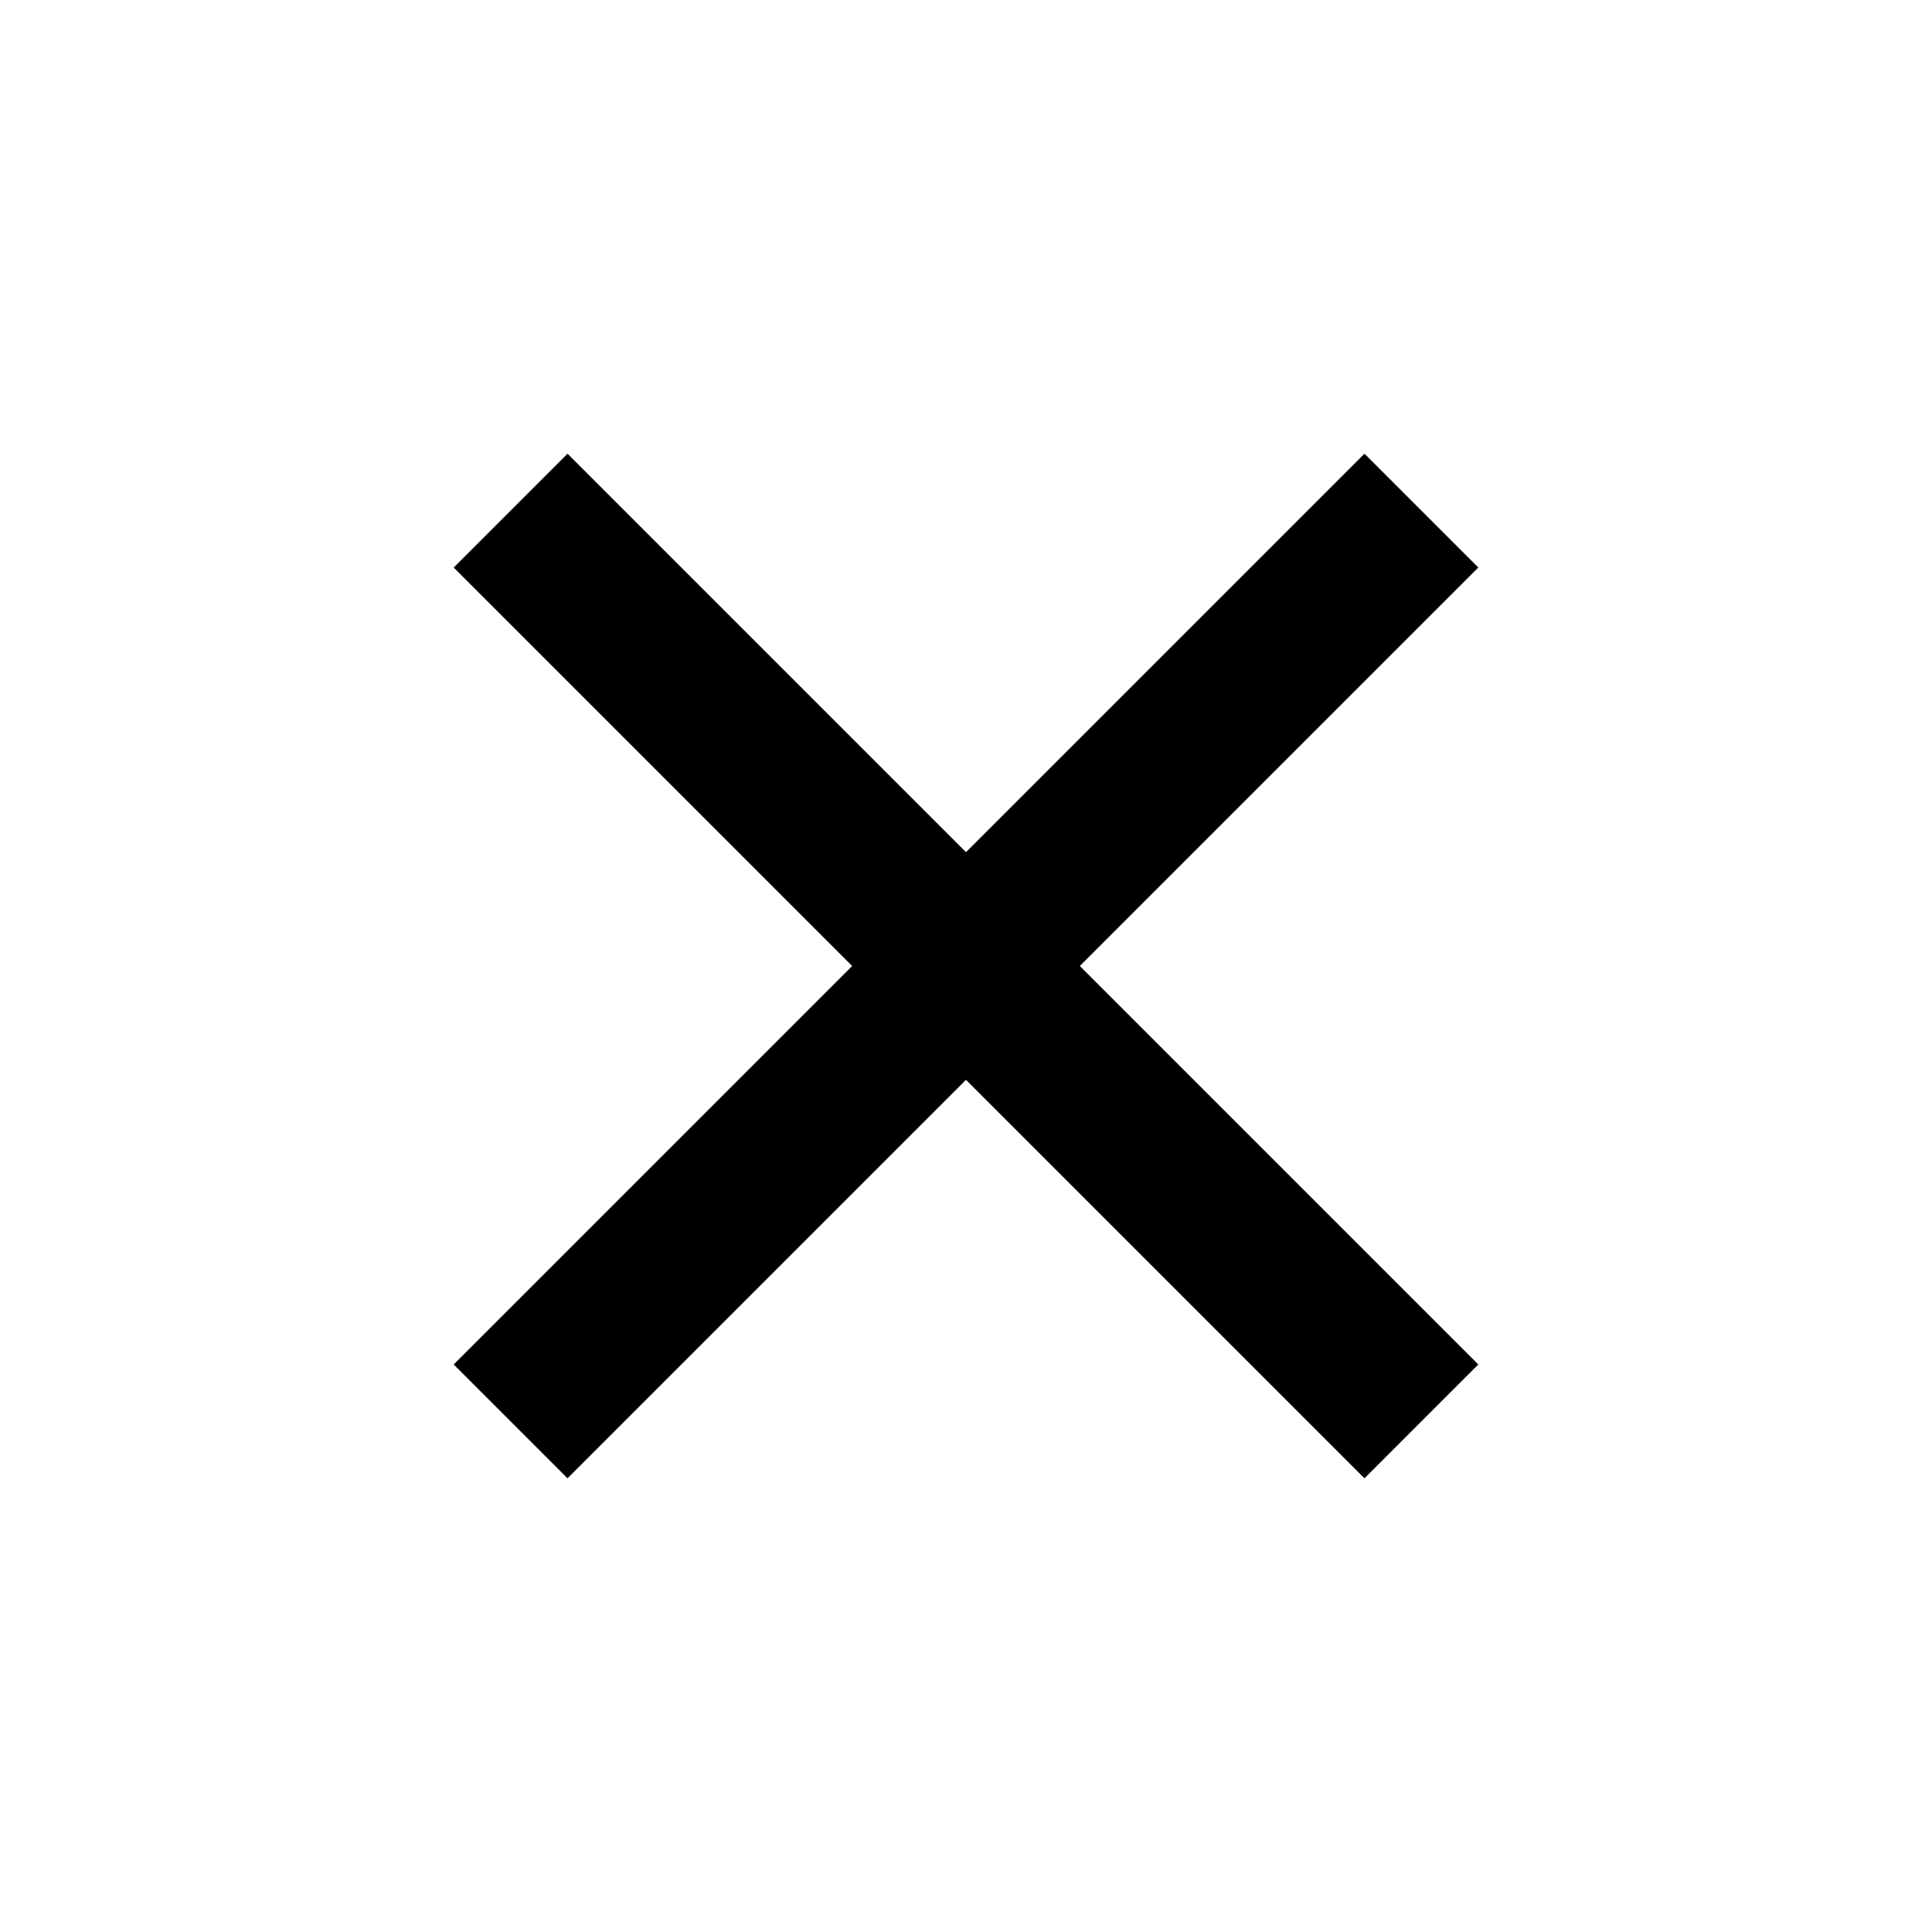
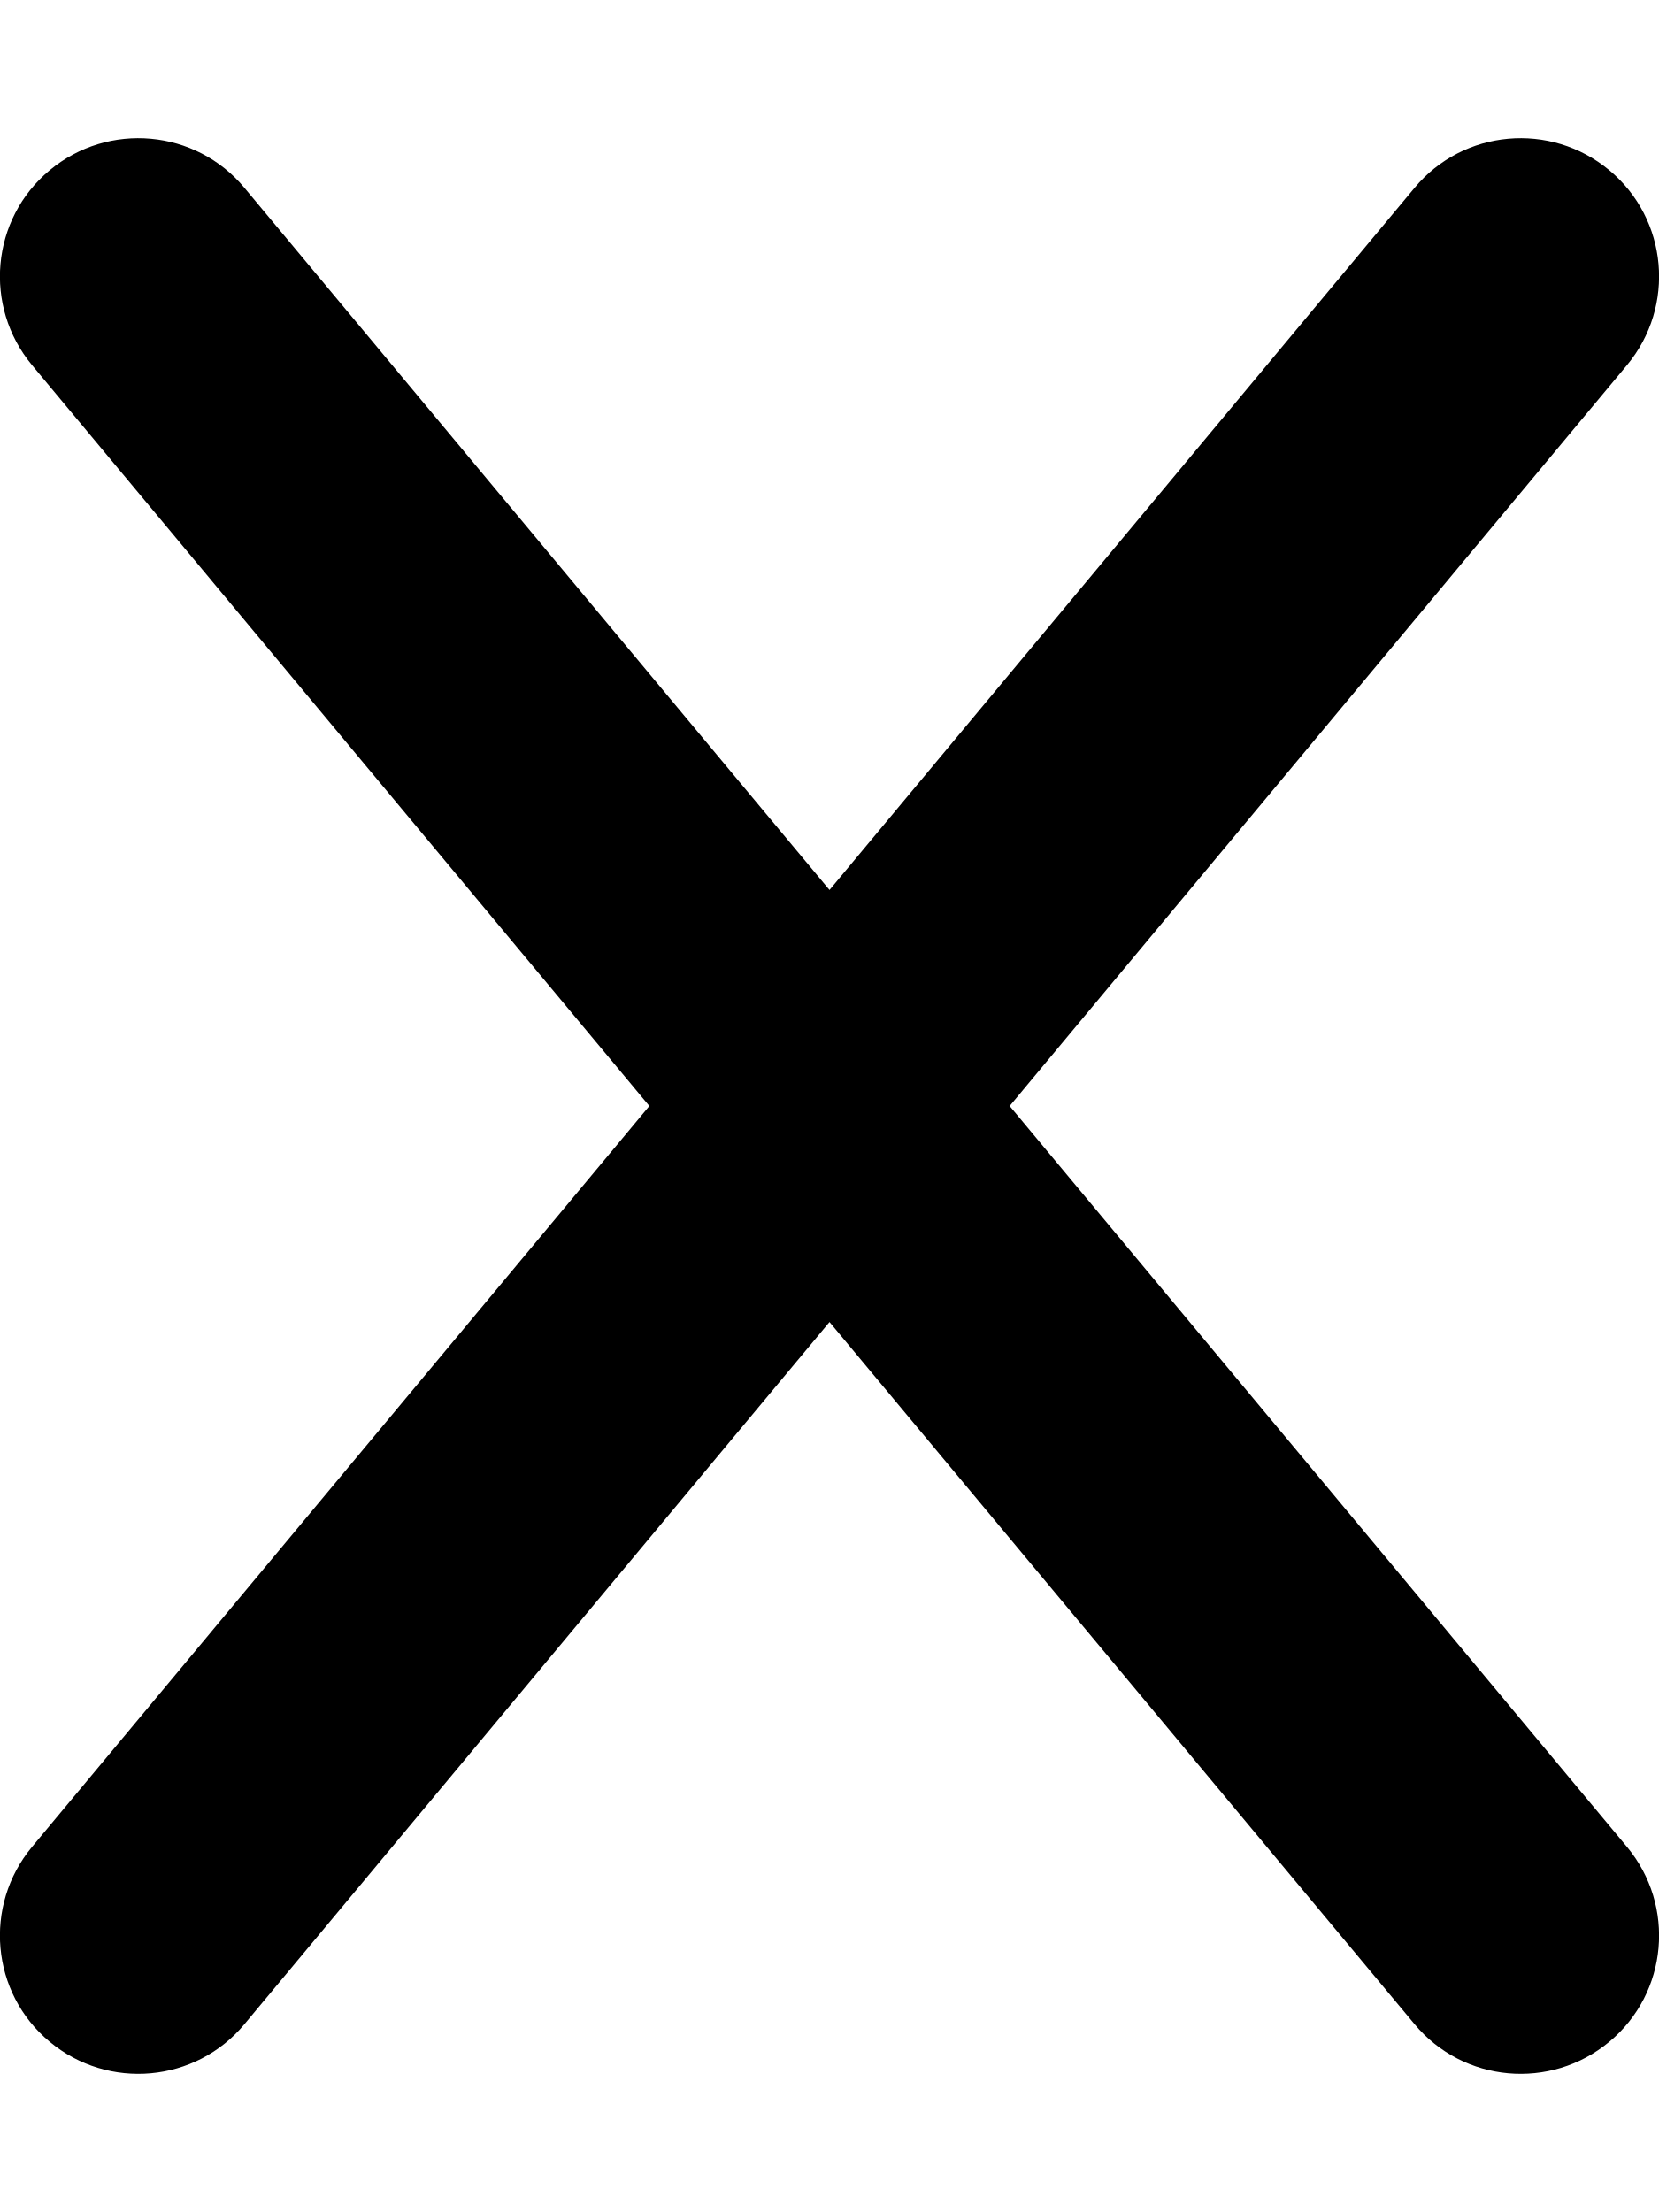
- <svg xmlns="http://www.w3.org/2000/svg" viewBox="0 0 24 24" role="img" aria-labelledby="aof2t8zttuj1j66x6tembbwpxtauhjrd" aria-hidden="true" class="crayons-icon c-btn__icon">
-   <path d="M12 10.586l4.95-4.95 1.414 1.414-4.95 4.95 4.95 4.95-1.414 1.414-4.95-4.95-4.95 4.95-1.414-1.414 4.95-4.95-4.95-4.95L7.05 5.636l4.95 4.95z" />
+ <svg xmlns="http://www.w3.org/2000/svg" height="1em" viewBox="0 0 384 512">
+   <path d="M376.6 84.5c11.3-13.6 9.5-33.8-4.1-45.1s-33.8-9.5-45.1 4.1L192 206 56.6 43.5C45.3 29.9 25.1 28.1 11.5 39.4S-3.9 70.9 7.4 84.5L150.3 256 7.4 427.5c-11.3 13.6-9.5 33.8 4.1 45.1s33.8 9.5 45.1-4.1L192 306 327.4 468.5c11.3 13.6 31.5 15.4 45.1 4.1s15.4-31.5 4.1-45.1L233.7 256 376.6 84.5z" />
</svg>
